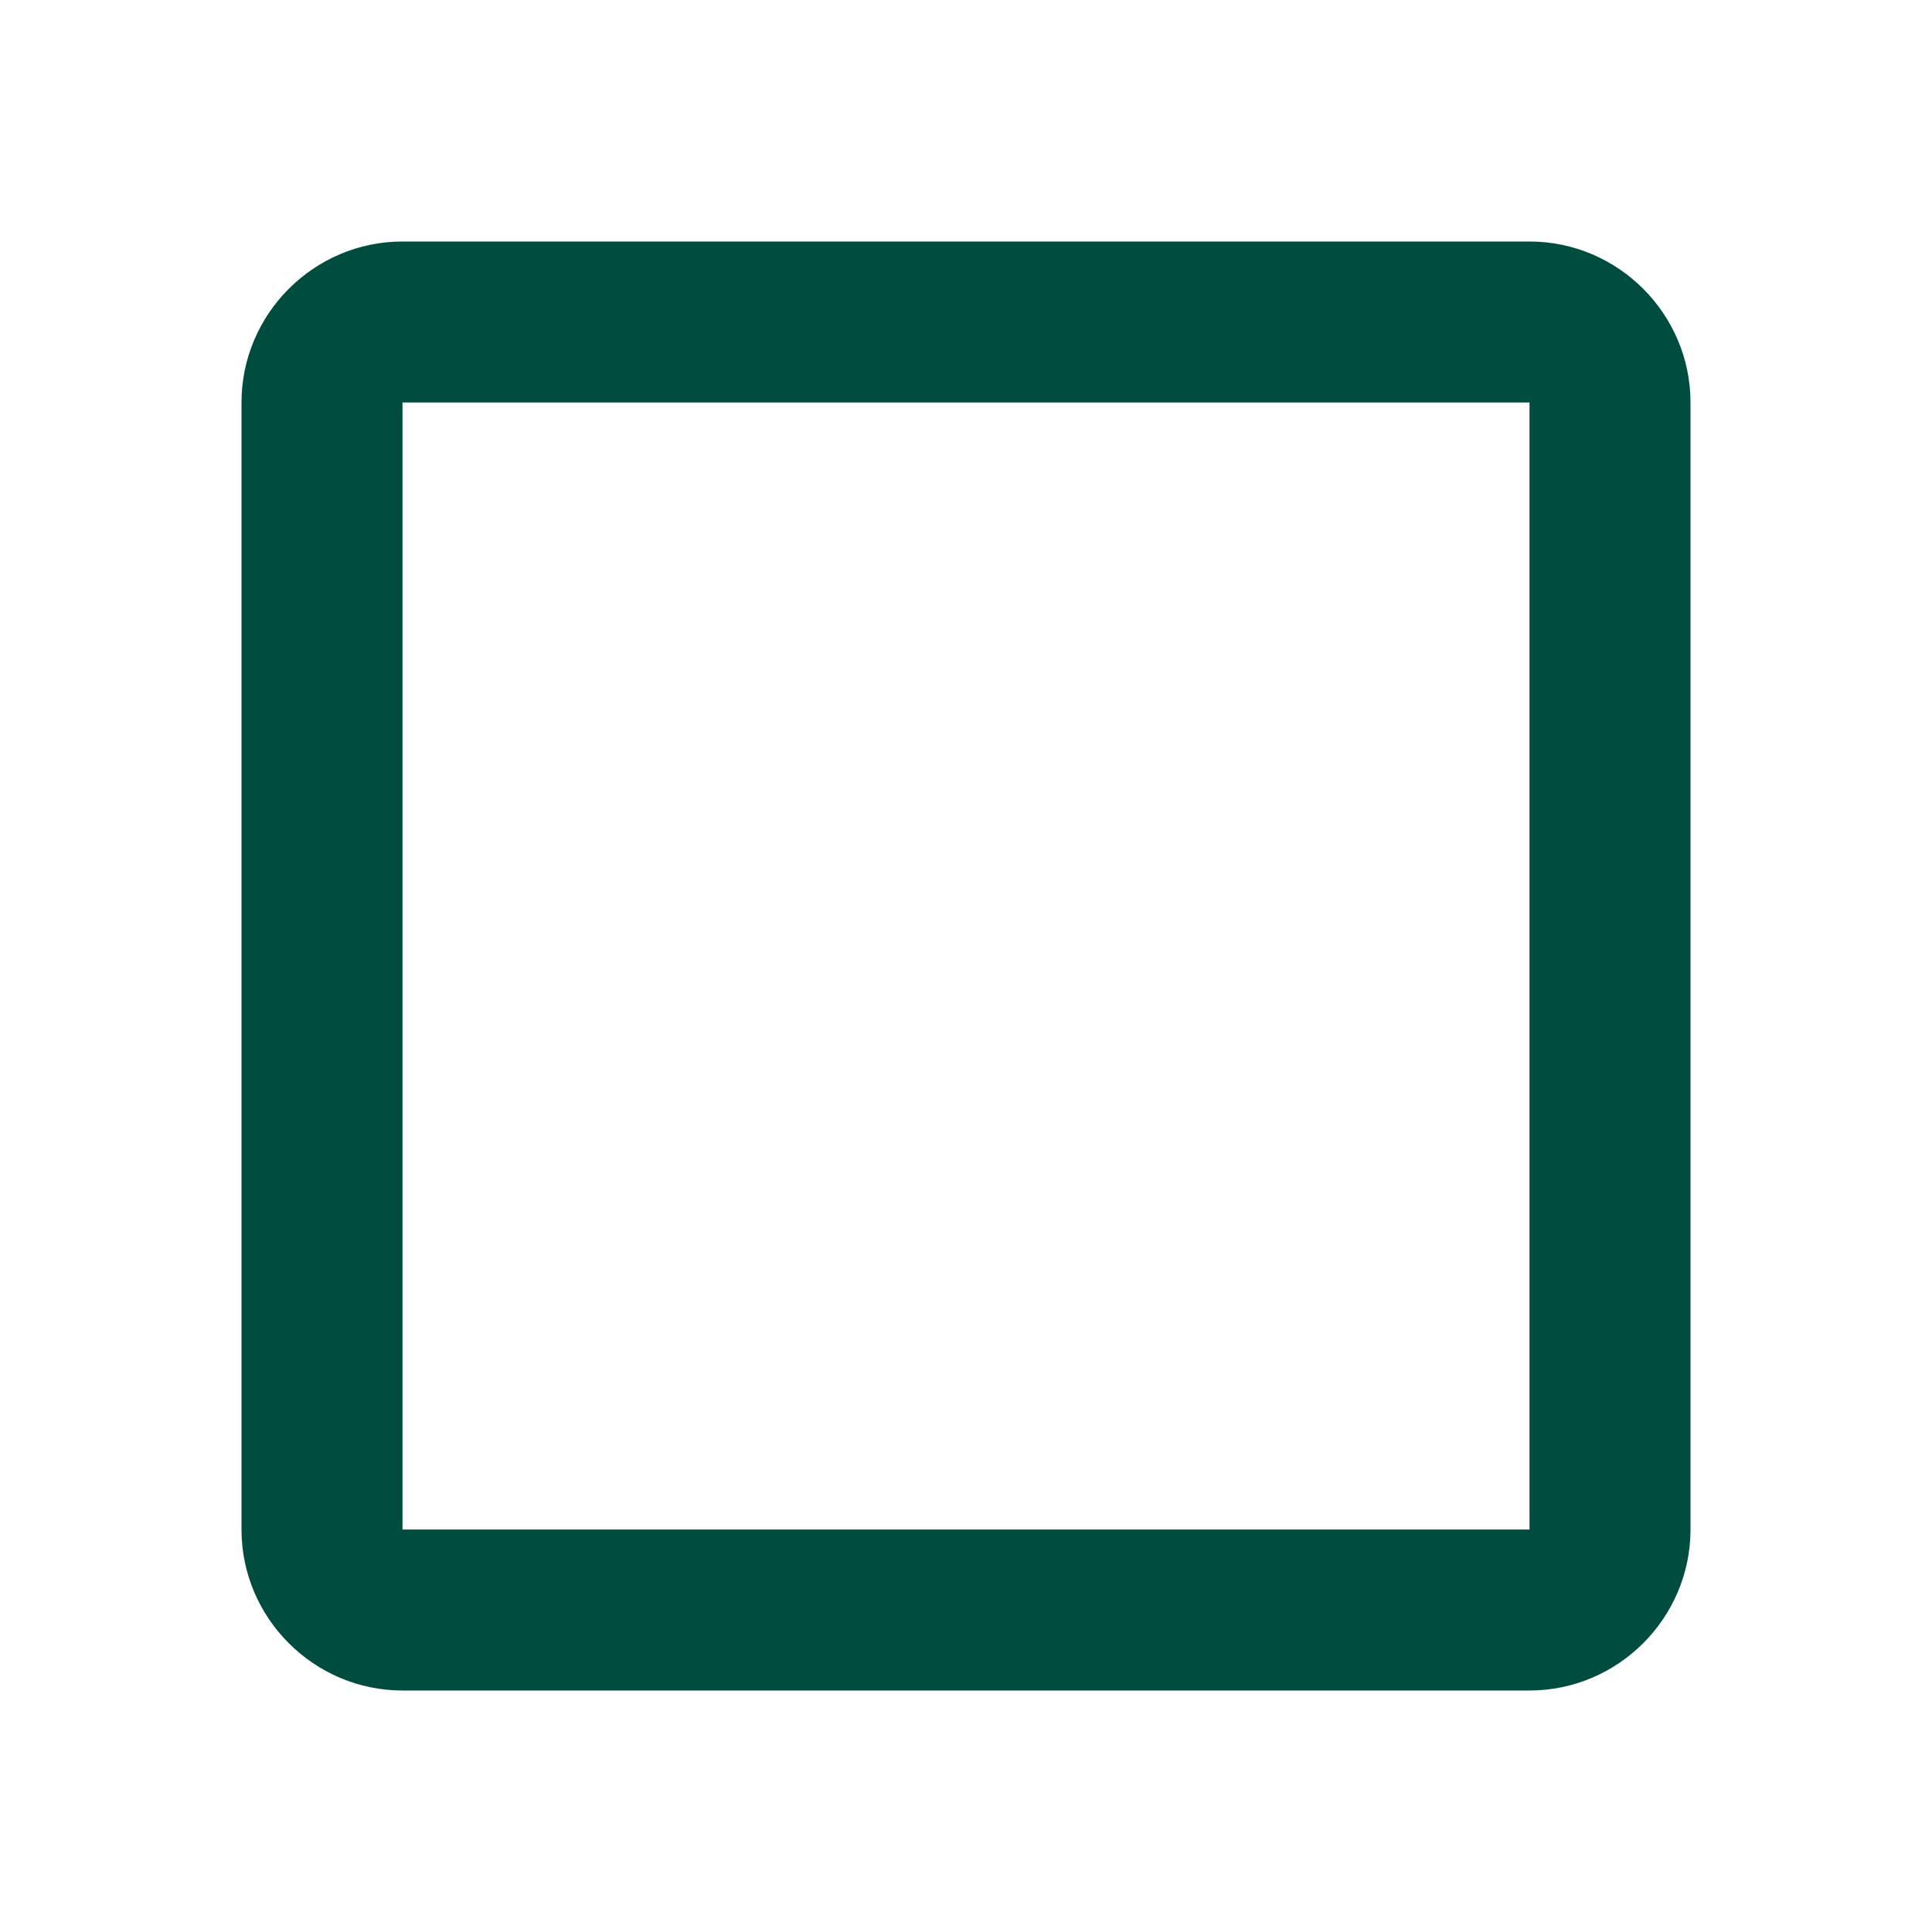
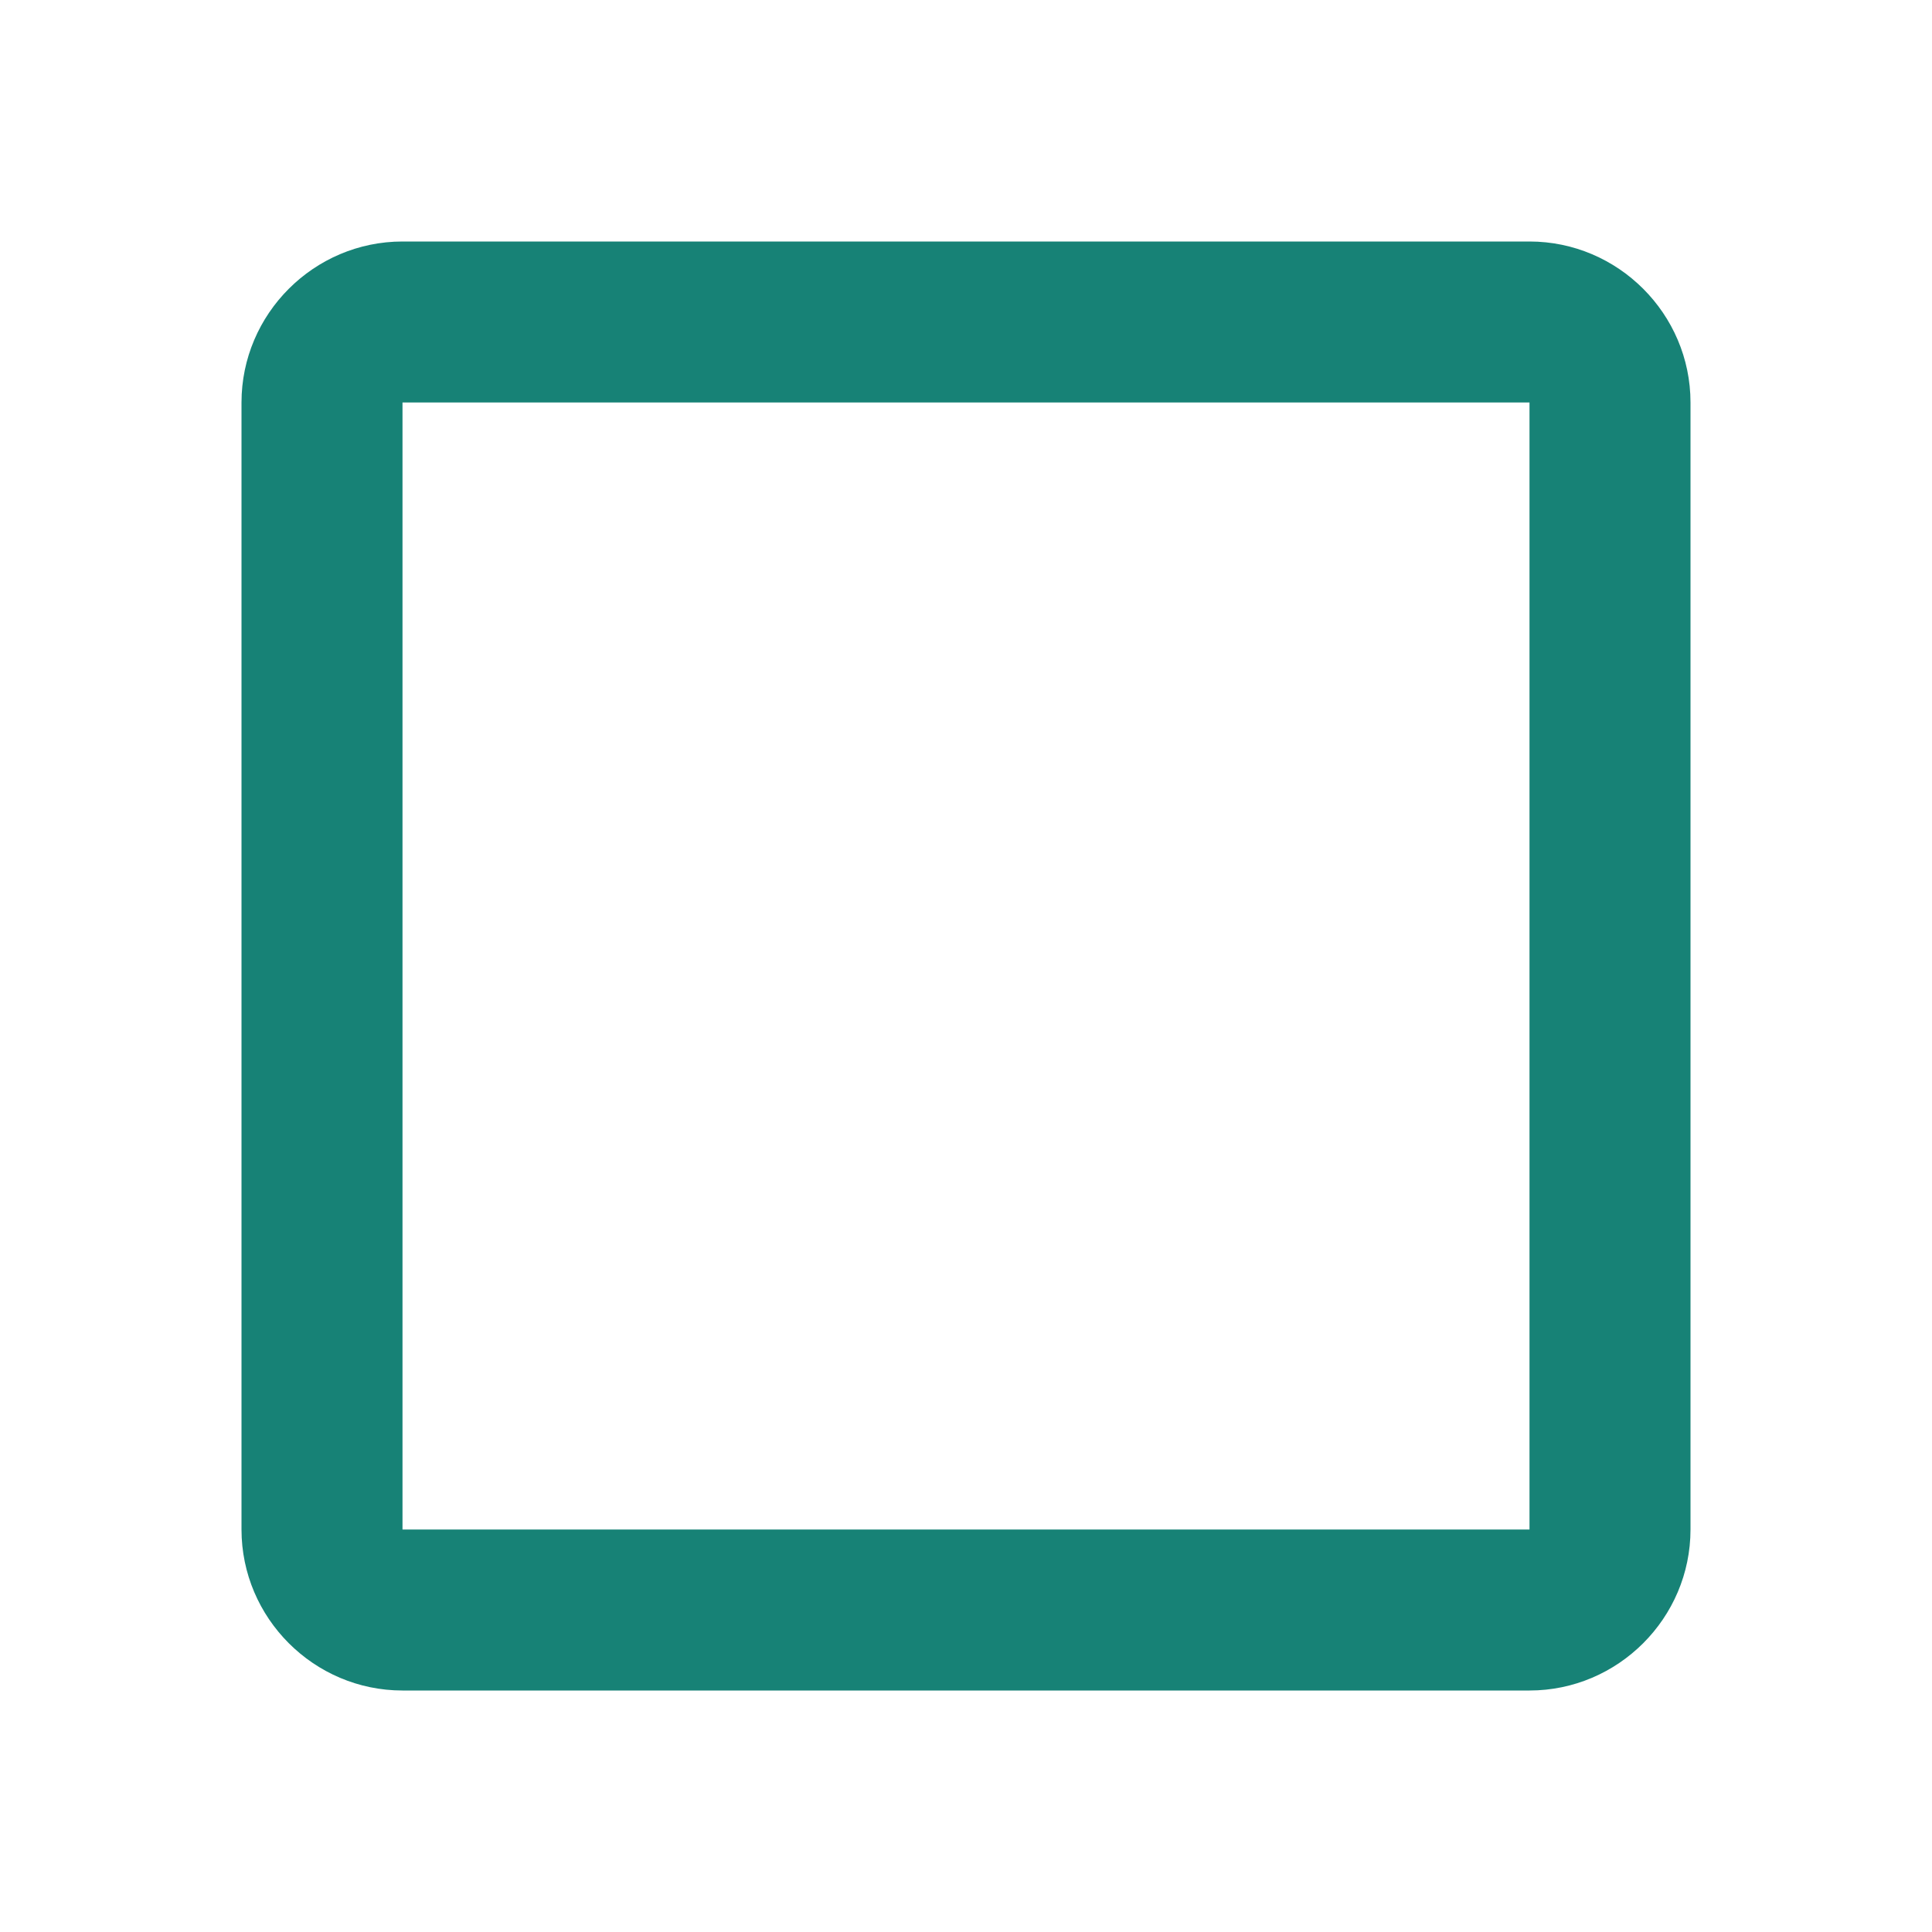
- <svg xmlns="http://www.w3.org/2000/svg" height="24px" viewBox="0 0 24 24" width="24px" fill="#004d40">
+ <svg xmlns="http://www.w3.org/2000/svg" height="24px" viewBox="0 0 24 24" width="24px" fill="#178276">
  <path d="M0 0h24v24H0z" fill="none" />
  <path d="M19 5v14H5V5h14m0-2H5c-1.1 0-2 .9-2 2v14c0 1.1.9 2 2 2h14c1.1 0 2-.9 2-2V5c0-1.1-.9-2-2-2z" />
</svg>
